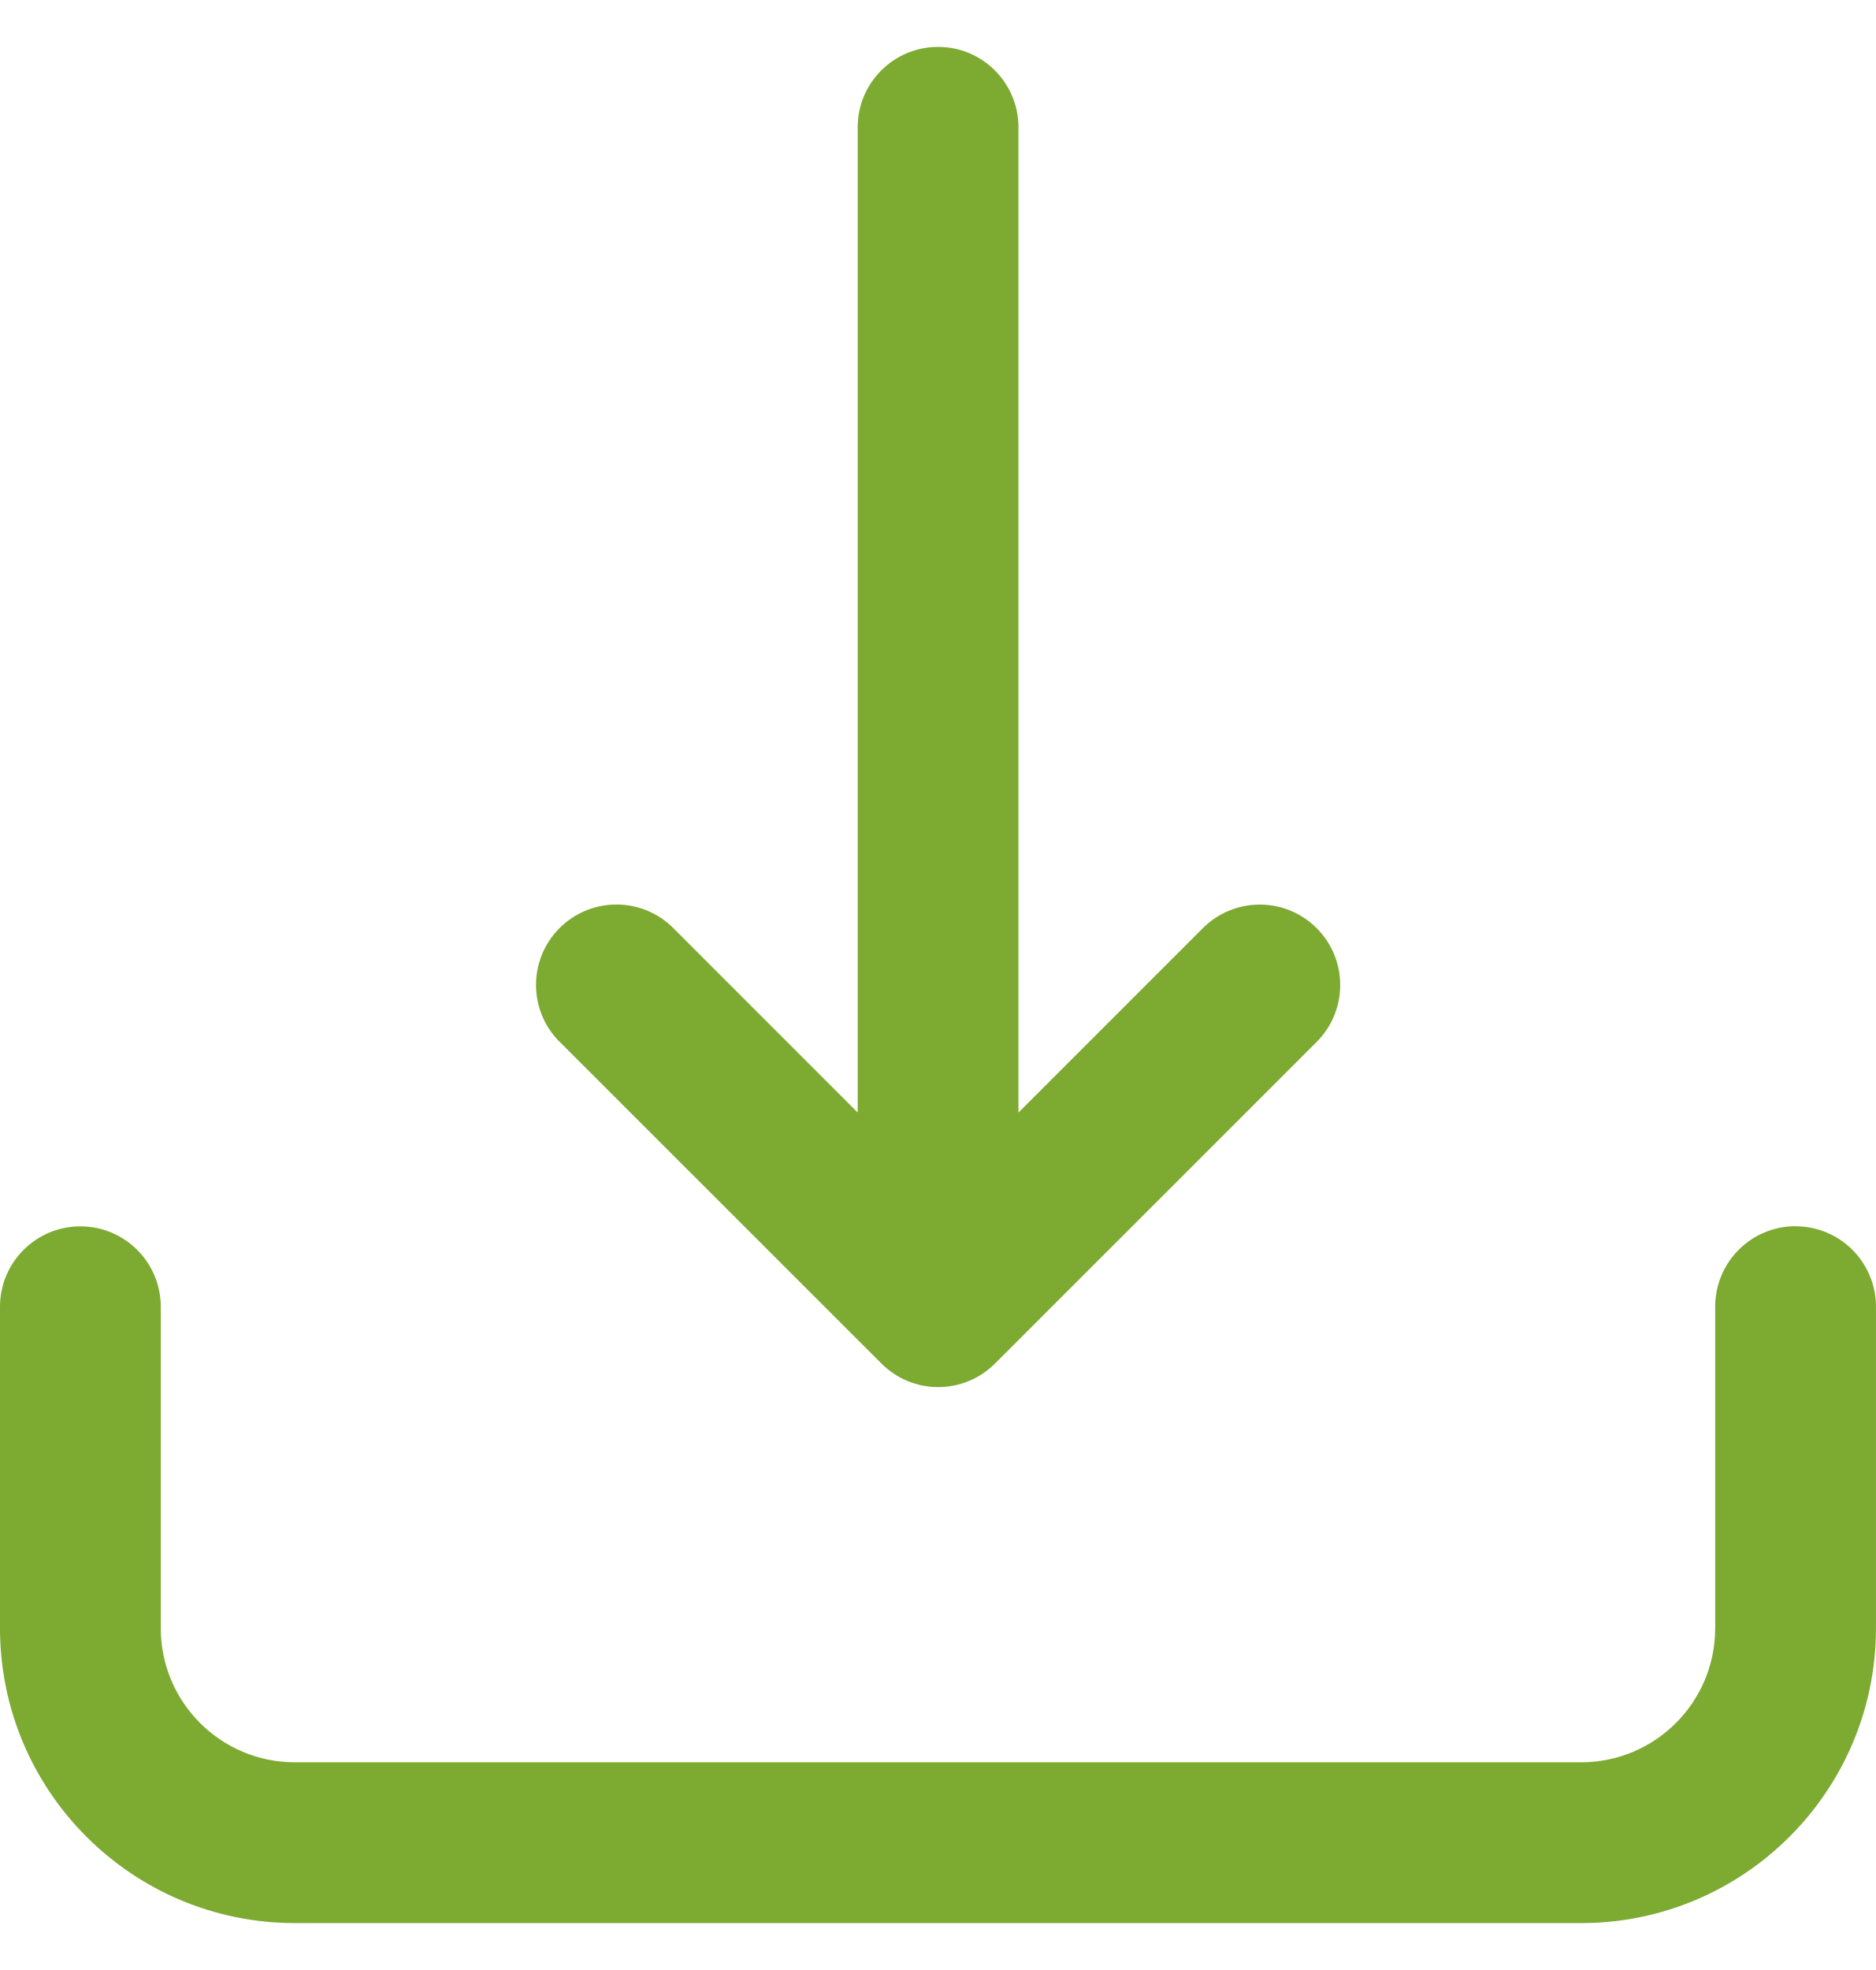
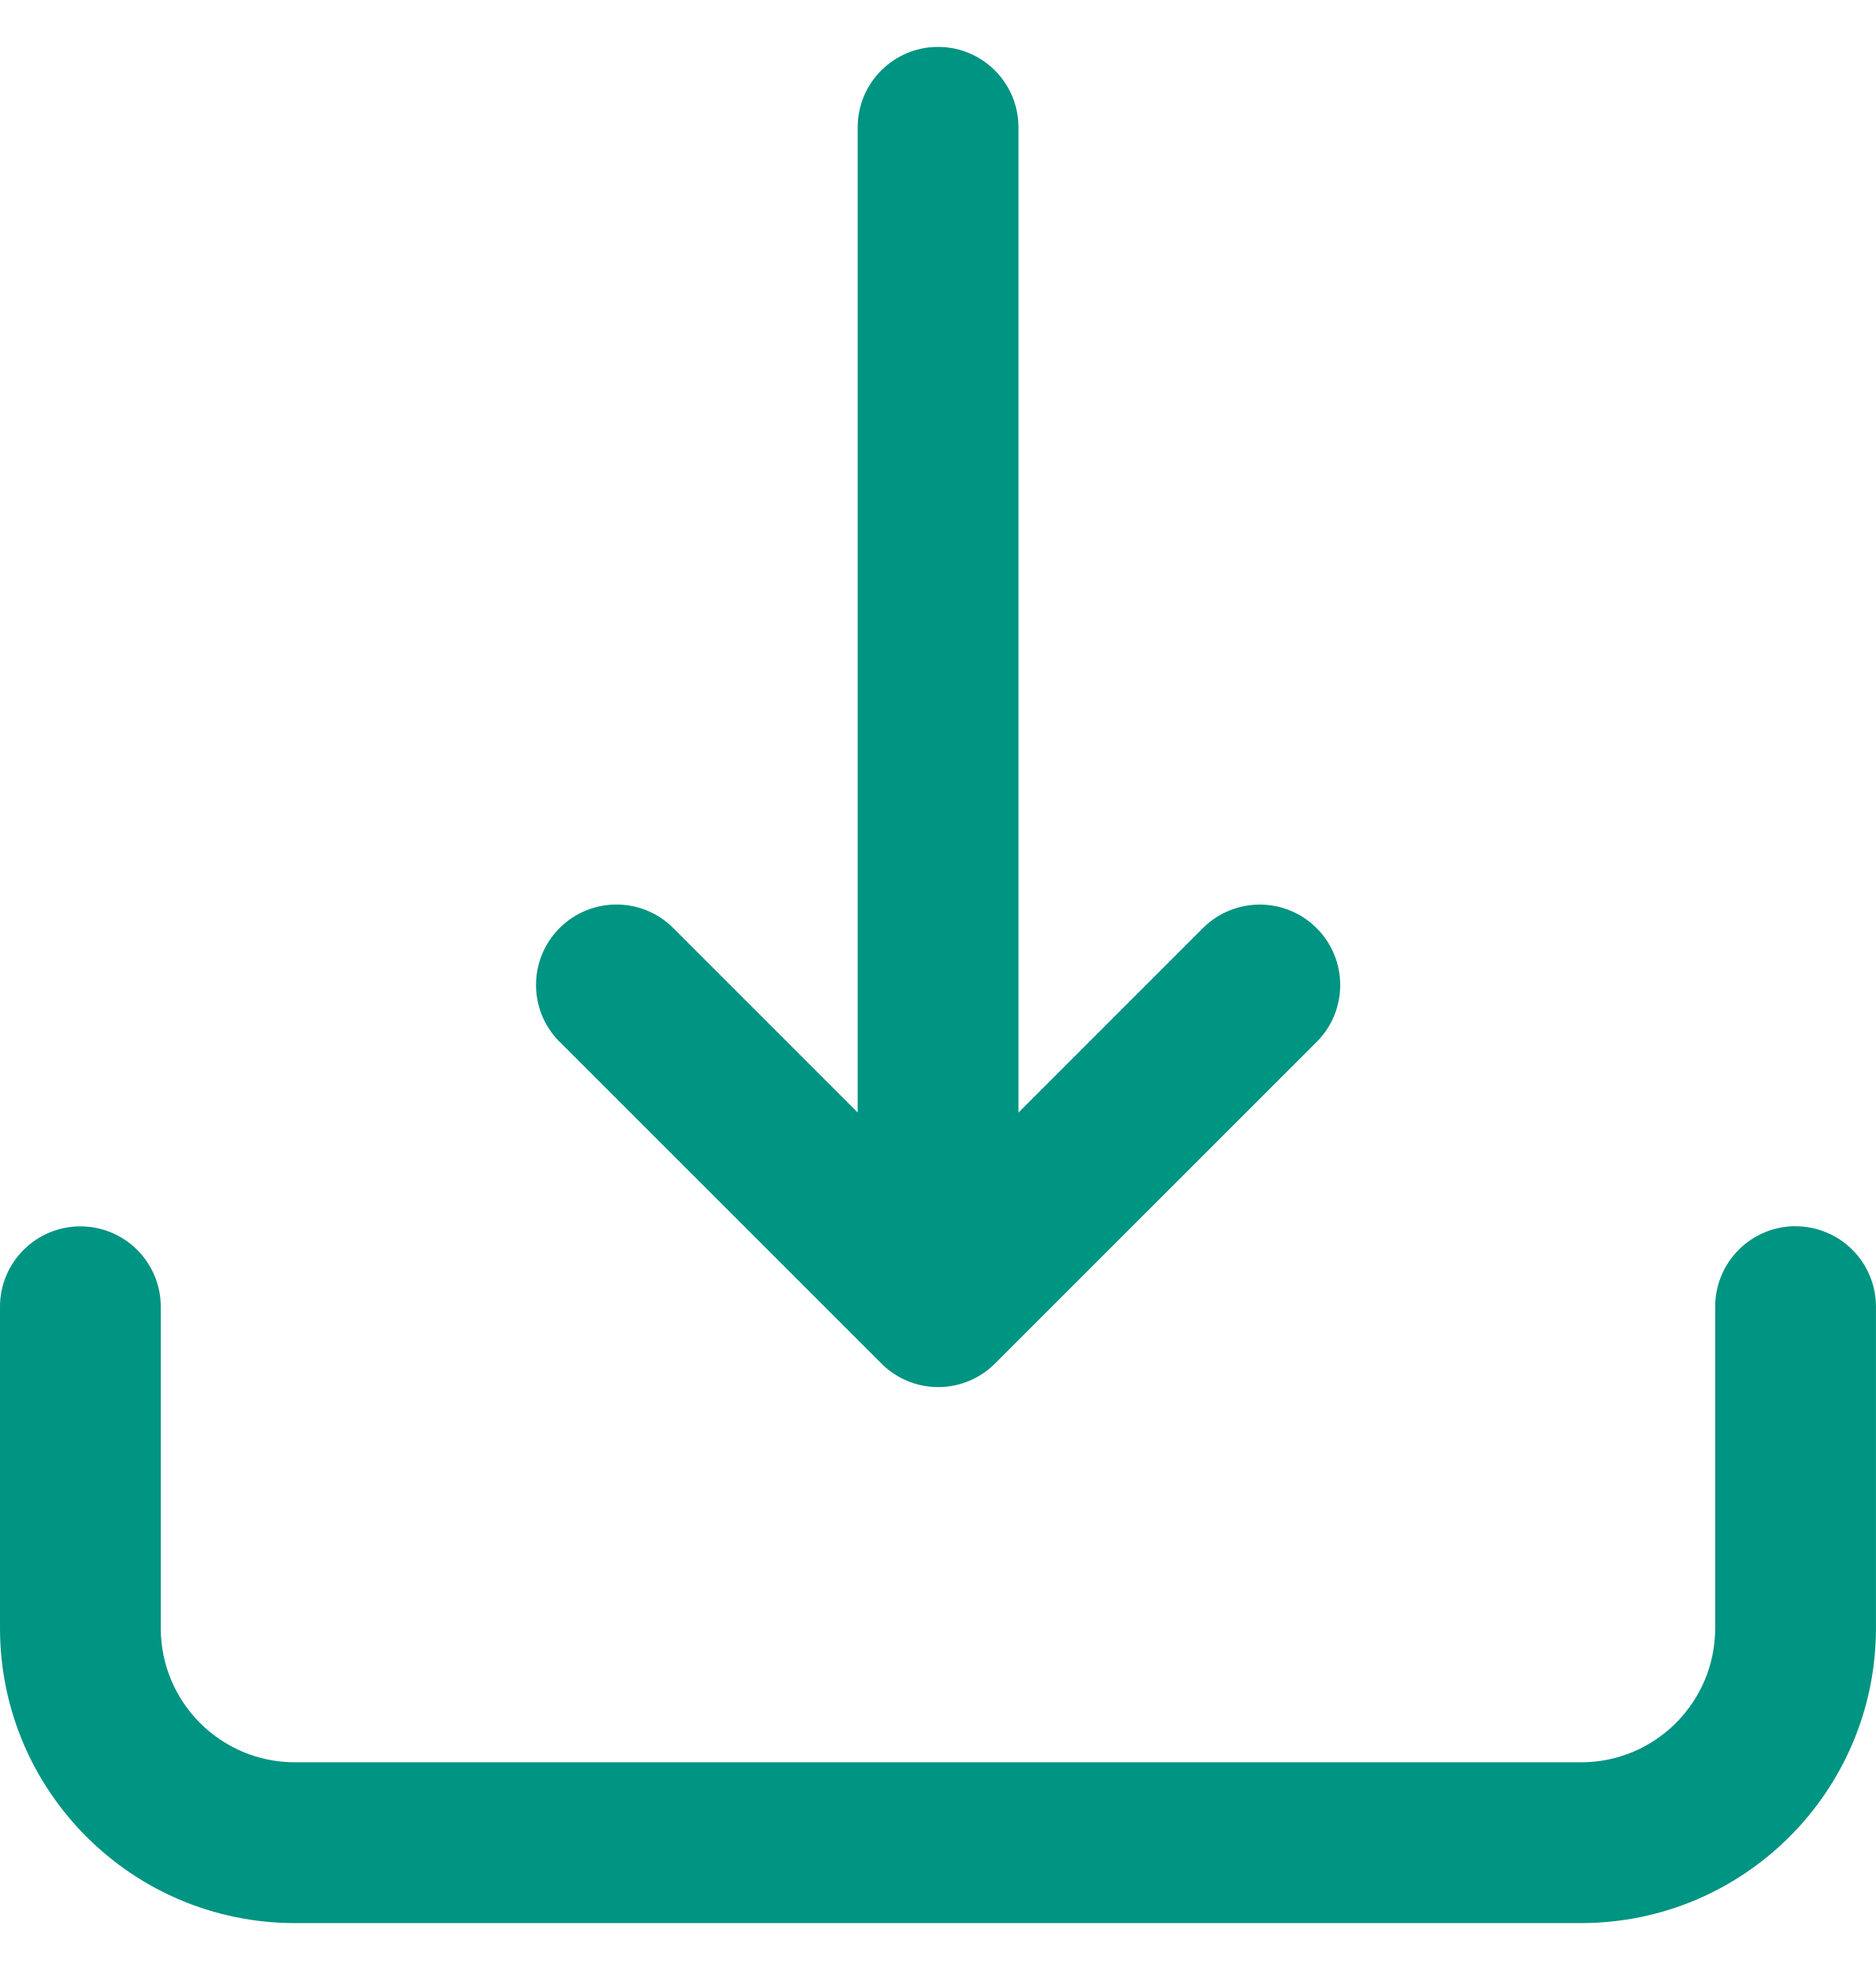
<svg xmlns="http://www.w3.org/2000/svg" width="20" height="21" fill="none" viewBox="0 0 20 21">
-   <path d="M5.966 11.106a.857.857 0 111.212-1.213l1.966 1.966V1.357a.857.857 0 011.714 0V11.86l1.966-1.966a.857.857 0 011.213 1.213l-3.429 3.428a.855.855 0 01-1.211 0l-3.429-3.428h-.002zm13.177 1.965a.857.857 0 00-.857.858v3.428a1.43 1.43 0 01-1.429 1.429H3.143a1.43 1.43 0 01-1.429-1.429V13.93a.857.857 0 00-1.714 0v3.428A3.145 3.145 0 003.143 20.5h13.714A3.145 3.145 0 0020 17.357V13.93a.857.857 0 00-.857-.858z" fill="#7DAA30" />
+   <path d="M5.966 11.106a.857.857 0 111.212-1.213l1.966 1.966V1.357a.857.857 0 011.714 0V11.86l1.966-1.966a.857.857 0 011.213 1.213l-3.429 3.428a.855.855 0 01-1.211 0l-3.429-3.428h-.002zm13.177 1.965a.857.857 0 00-.857.858v3.428a1.43 1.43 0 01-1.429 1.429H3.143a1.43 1.43 0 01-1.429-1.429V13.93a.857.857 0 00-1.714 0v3.428A3.145 3.145 0 003.143 20.5h13.714A3.145 3.145 0 0020 17.357V13.93a.857.857 0 00-.857-.858z" fill="#009482" />
</svg>
